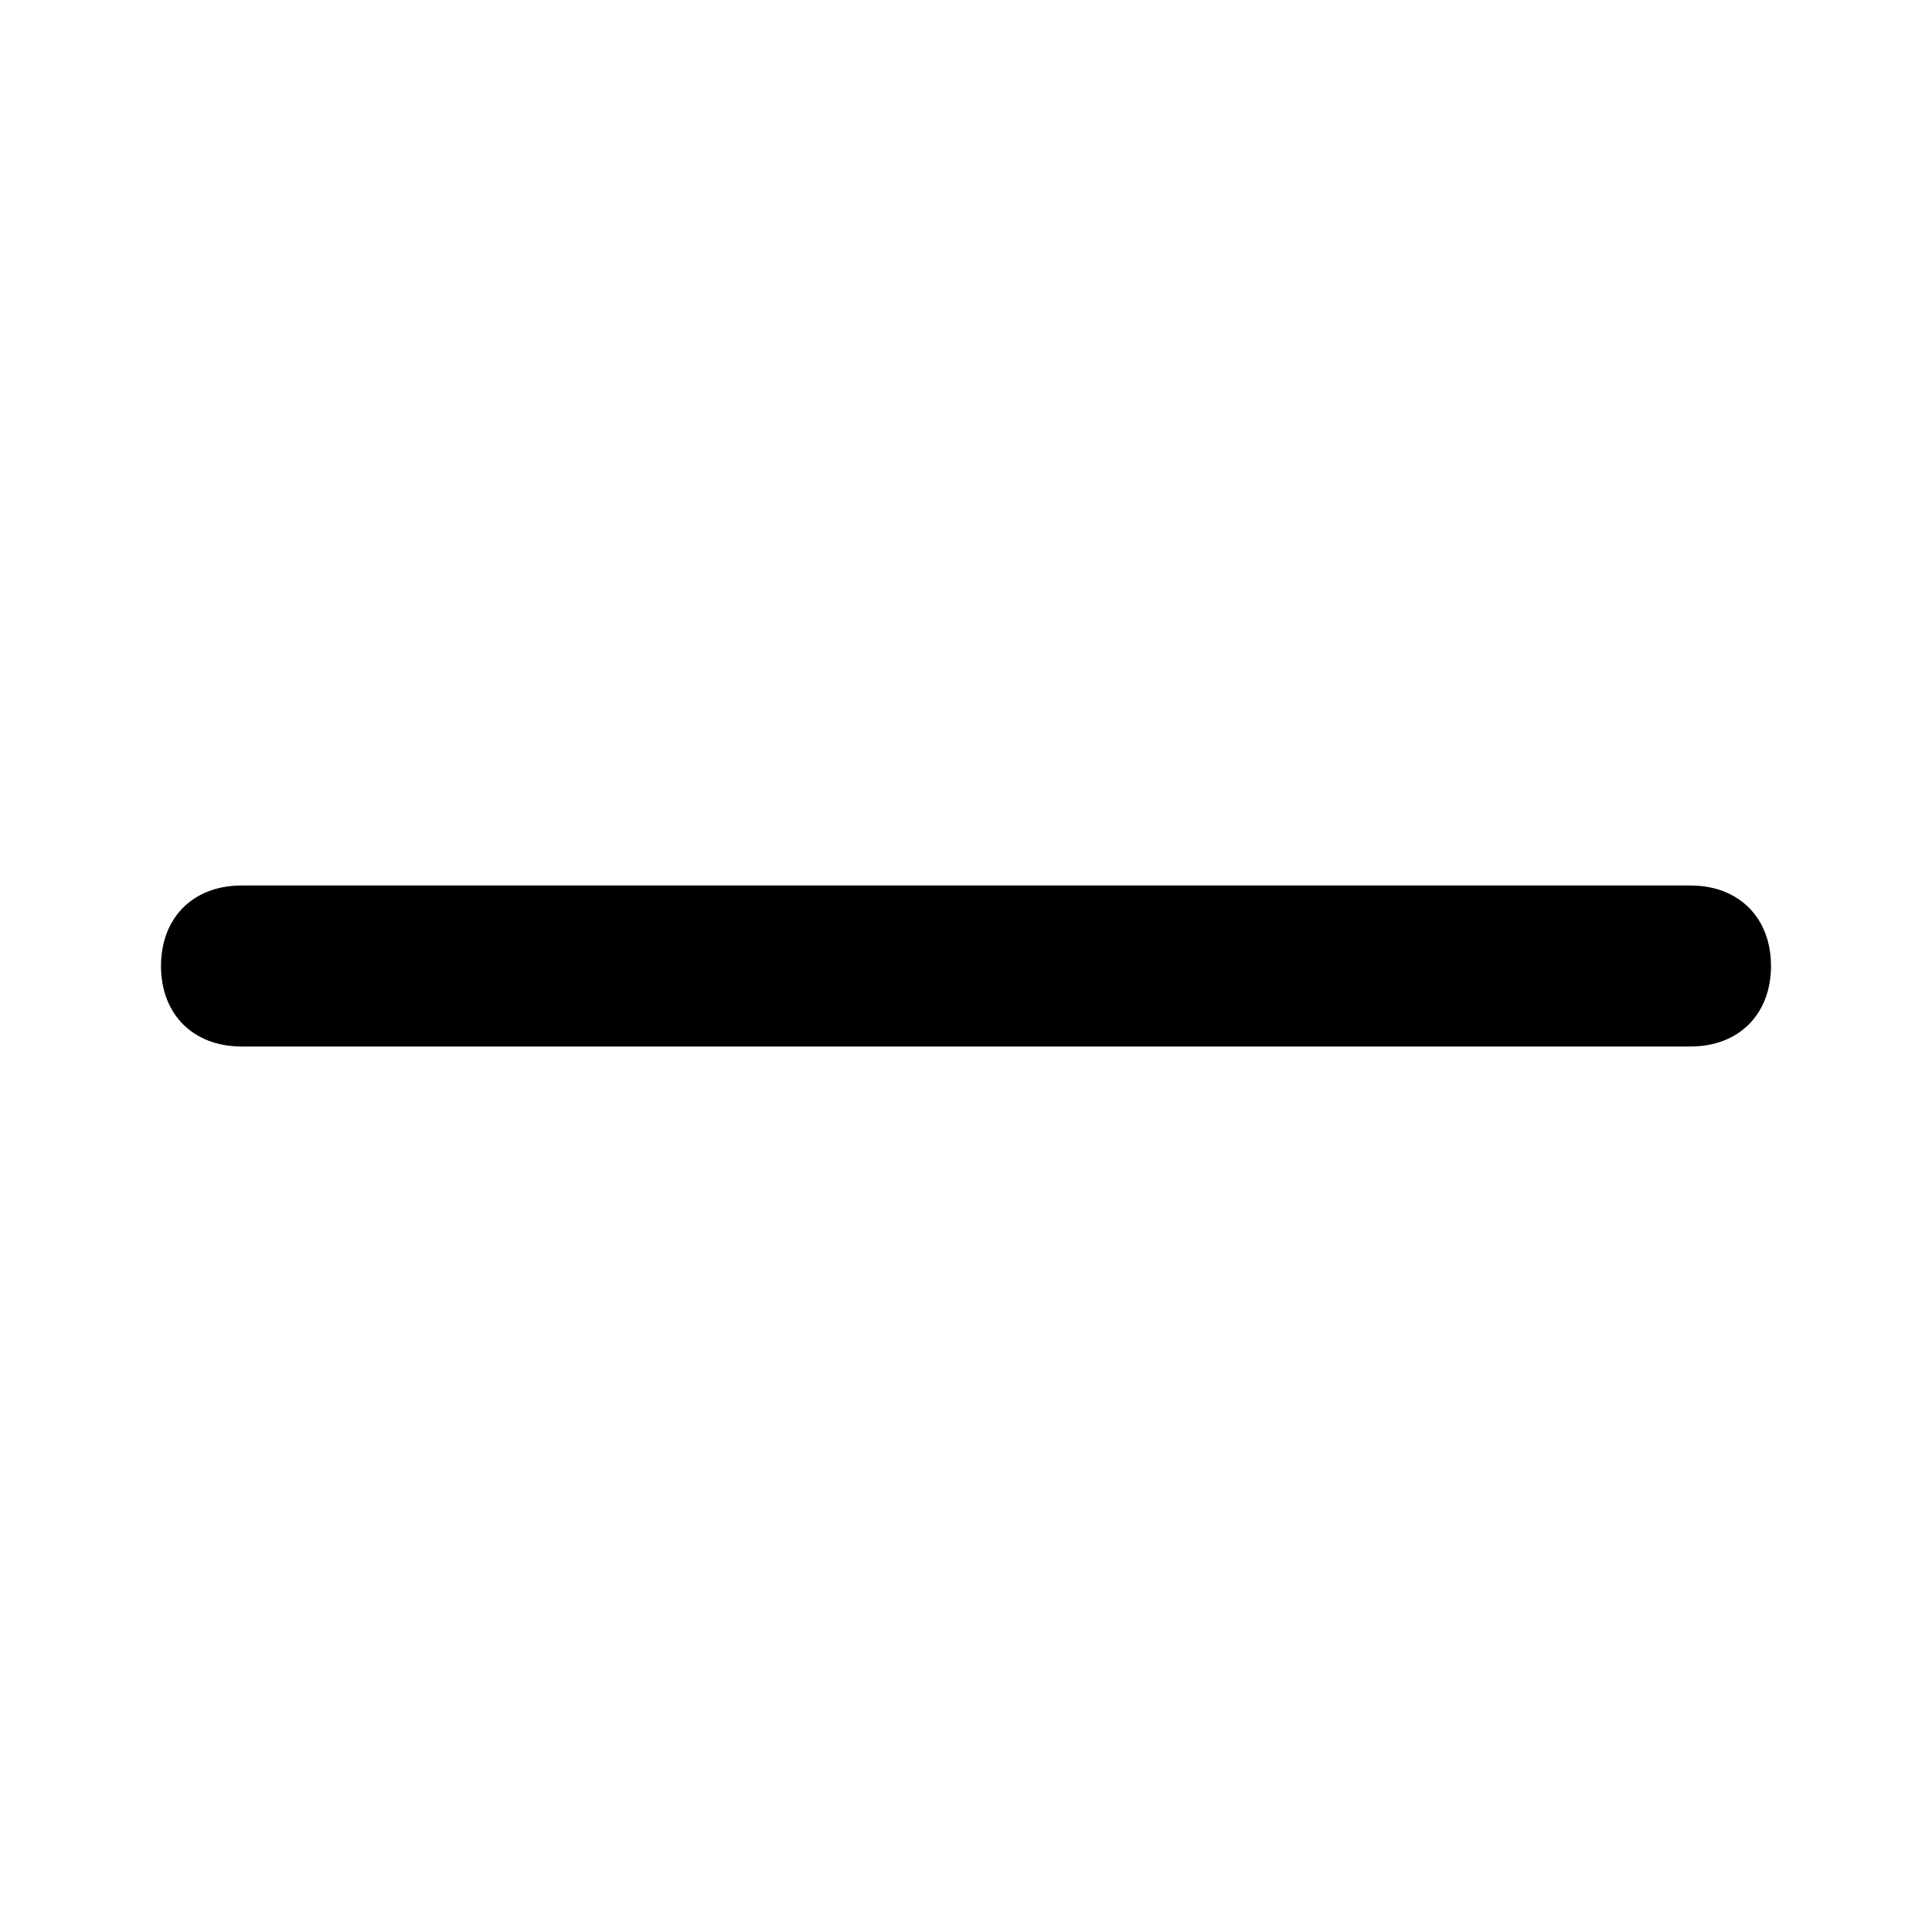
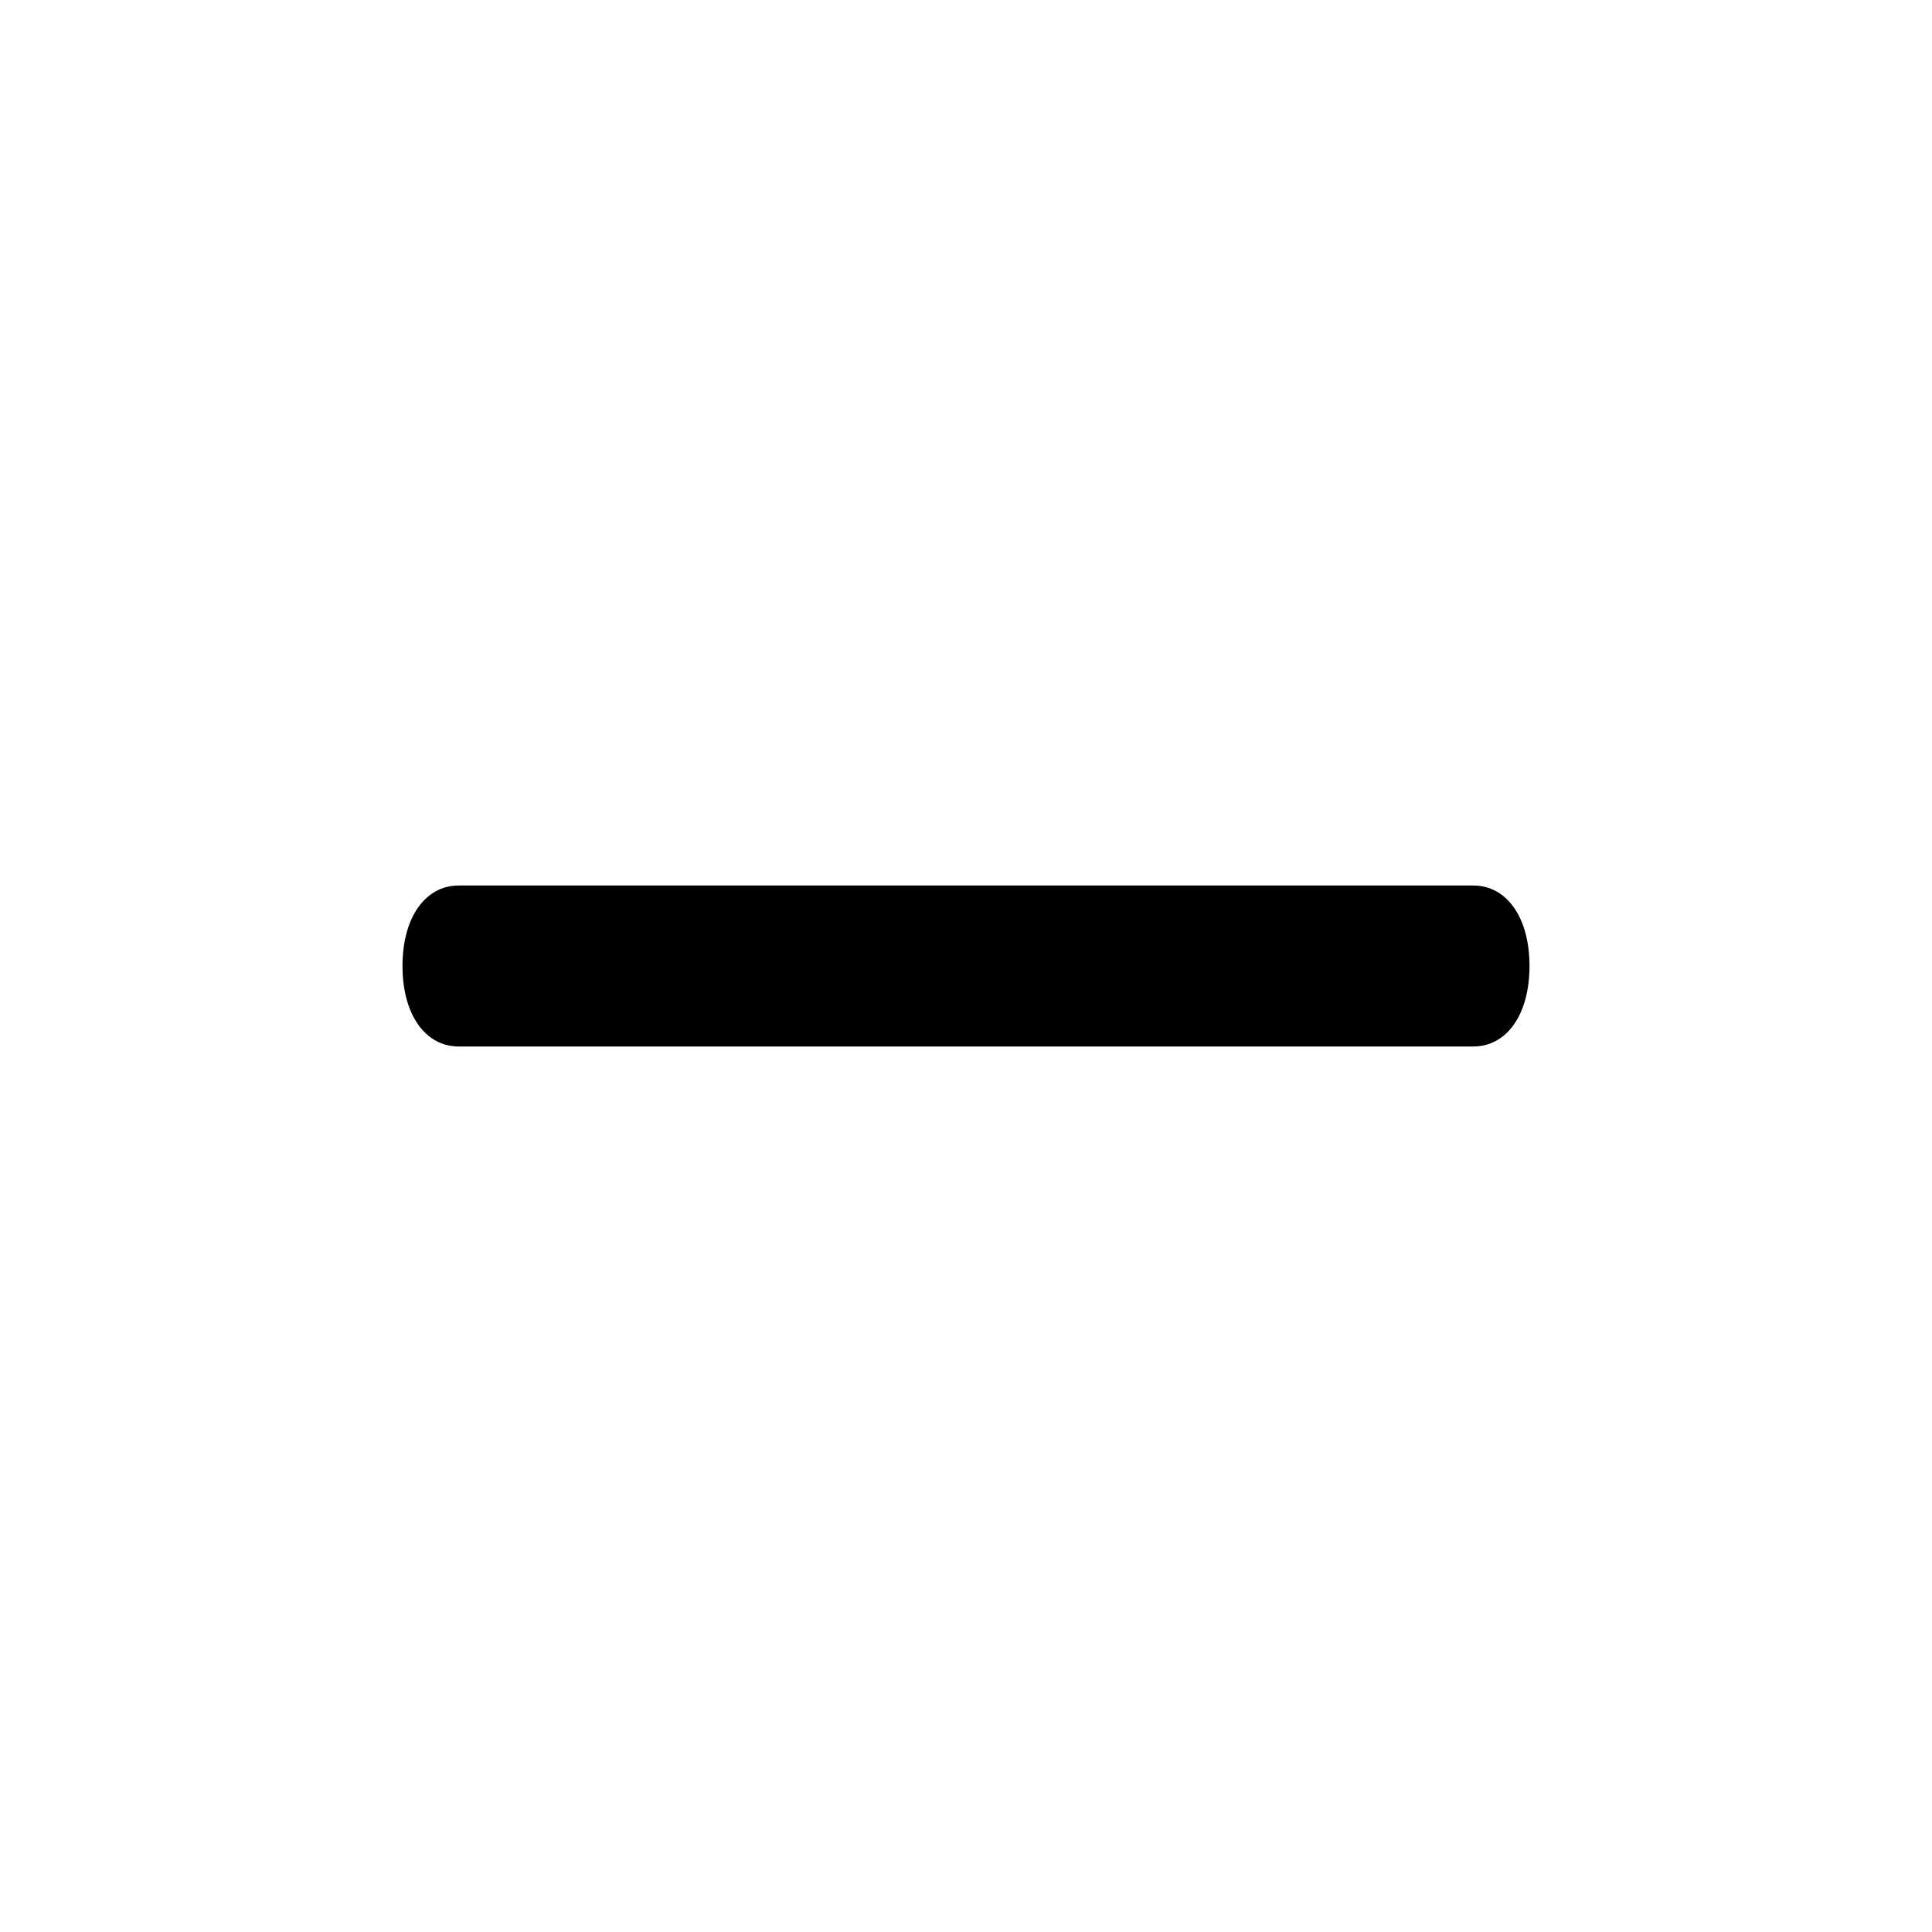
<svg xmlns="http://www.w3.org/2000/svg" width="24" height="24" fill="none" viewBox="0 0 24 24">
-   <path fill="currentColor" d="M2 12c0-.6.4-1 1-1h18c.6 0 1 .4 1 1s-.4 1-1 1H3c-.6 0-1-.4-1-1" />
+   <path fill="currentColor" d="M5 12c0-.6.28-1 .7-1h12.6c.42 0 .7.4.7 1s-.28 1-.7 1H5.7c-.42 0-.7-.4-.7-1" />
</svg>
